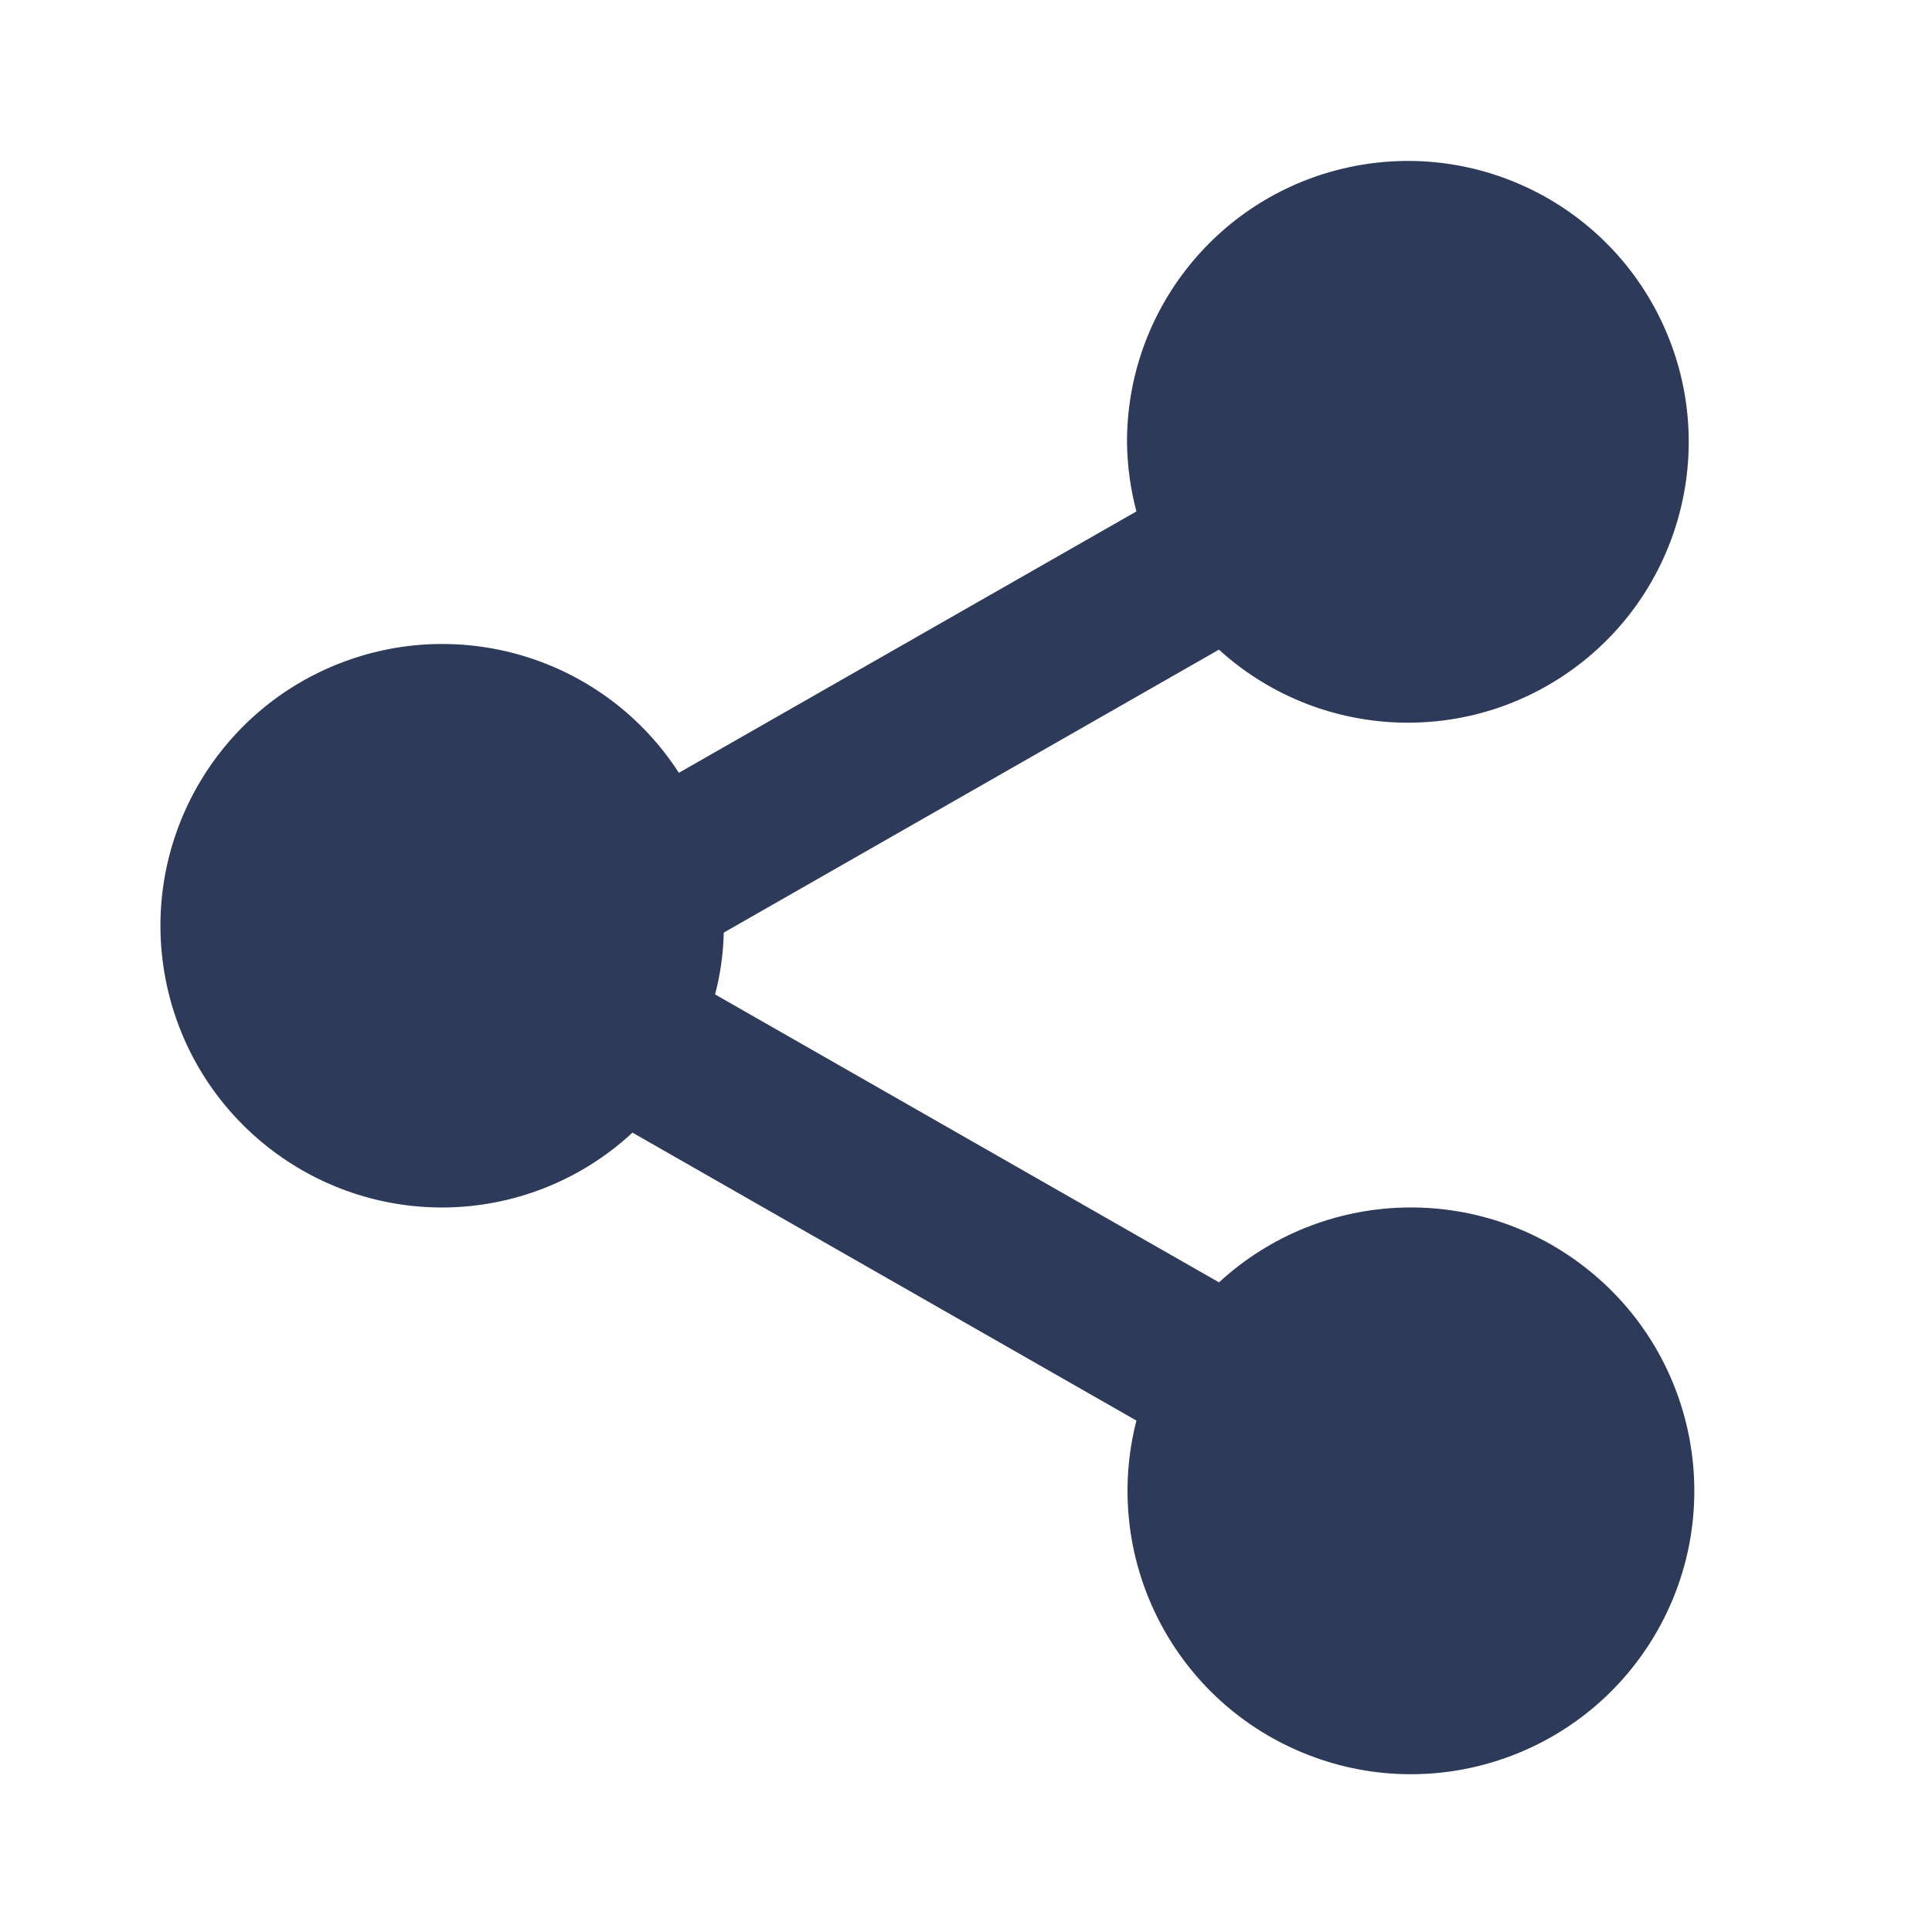
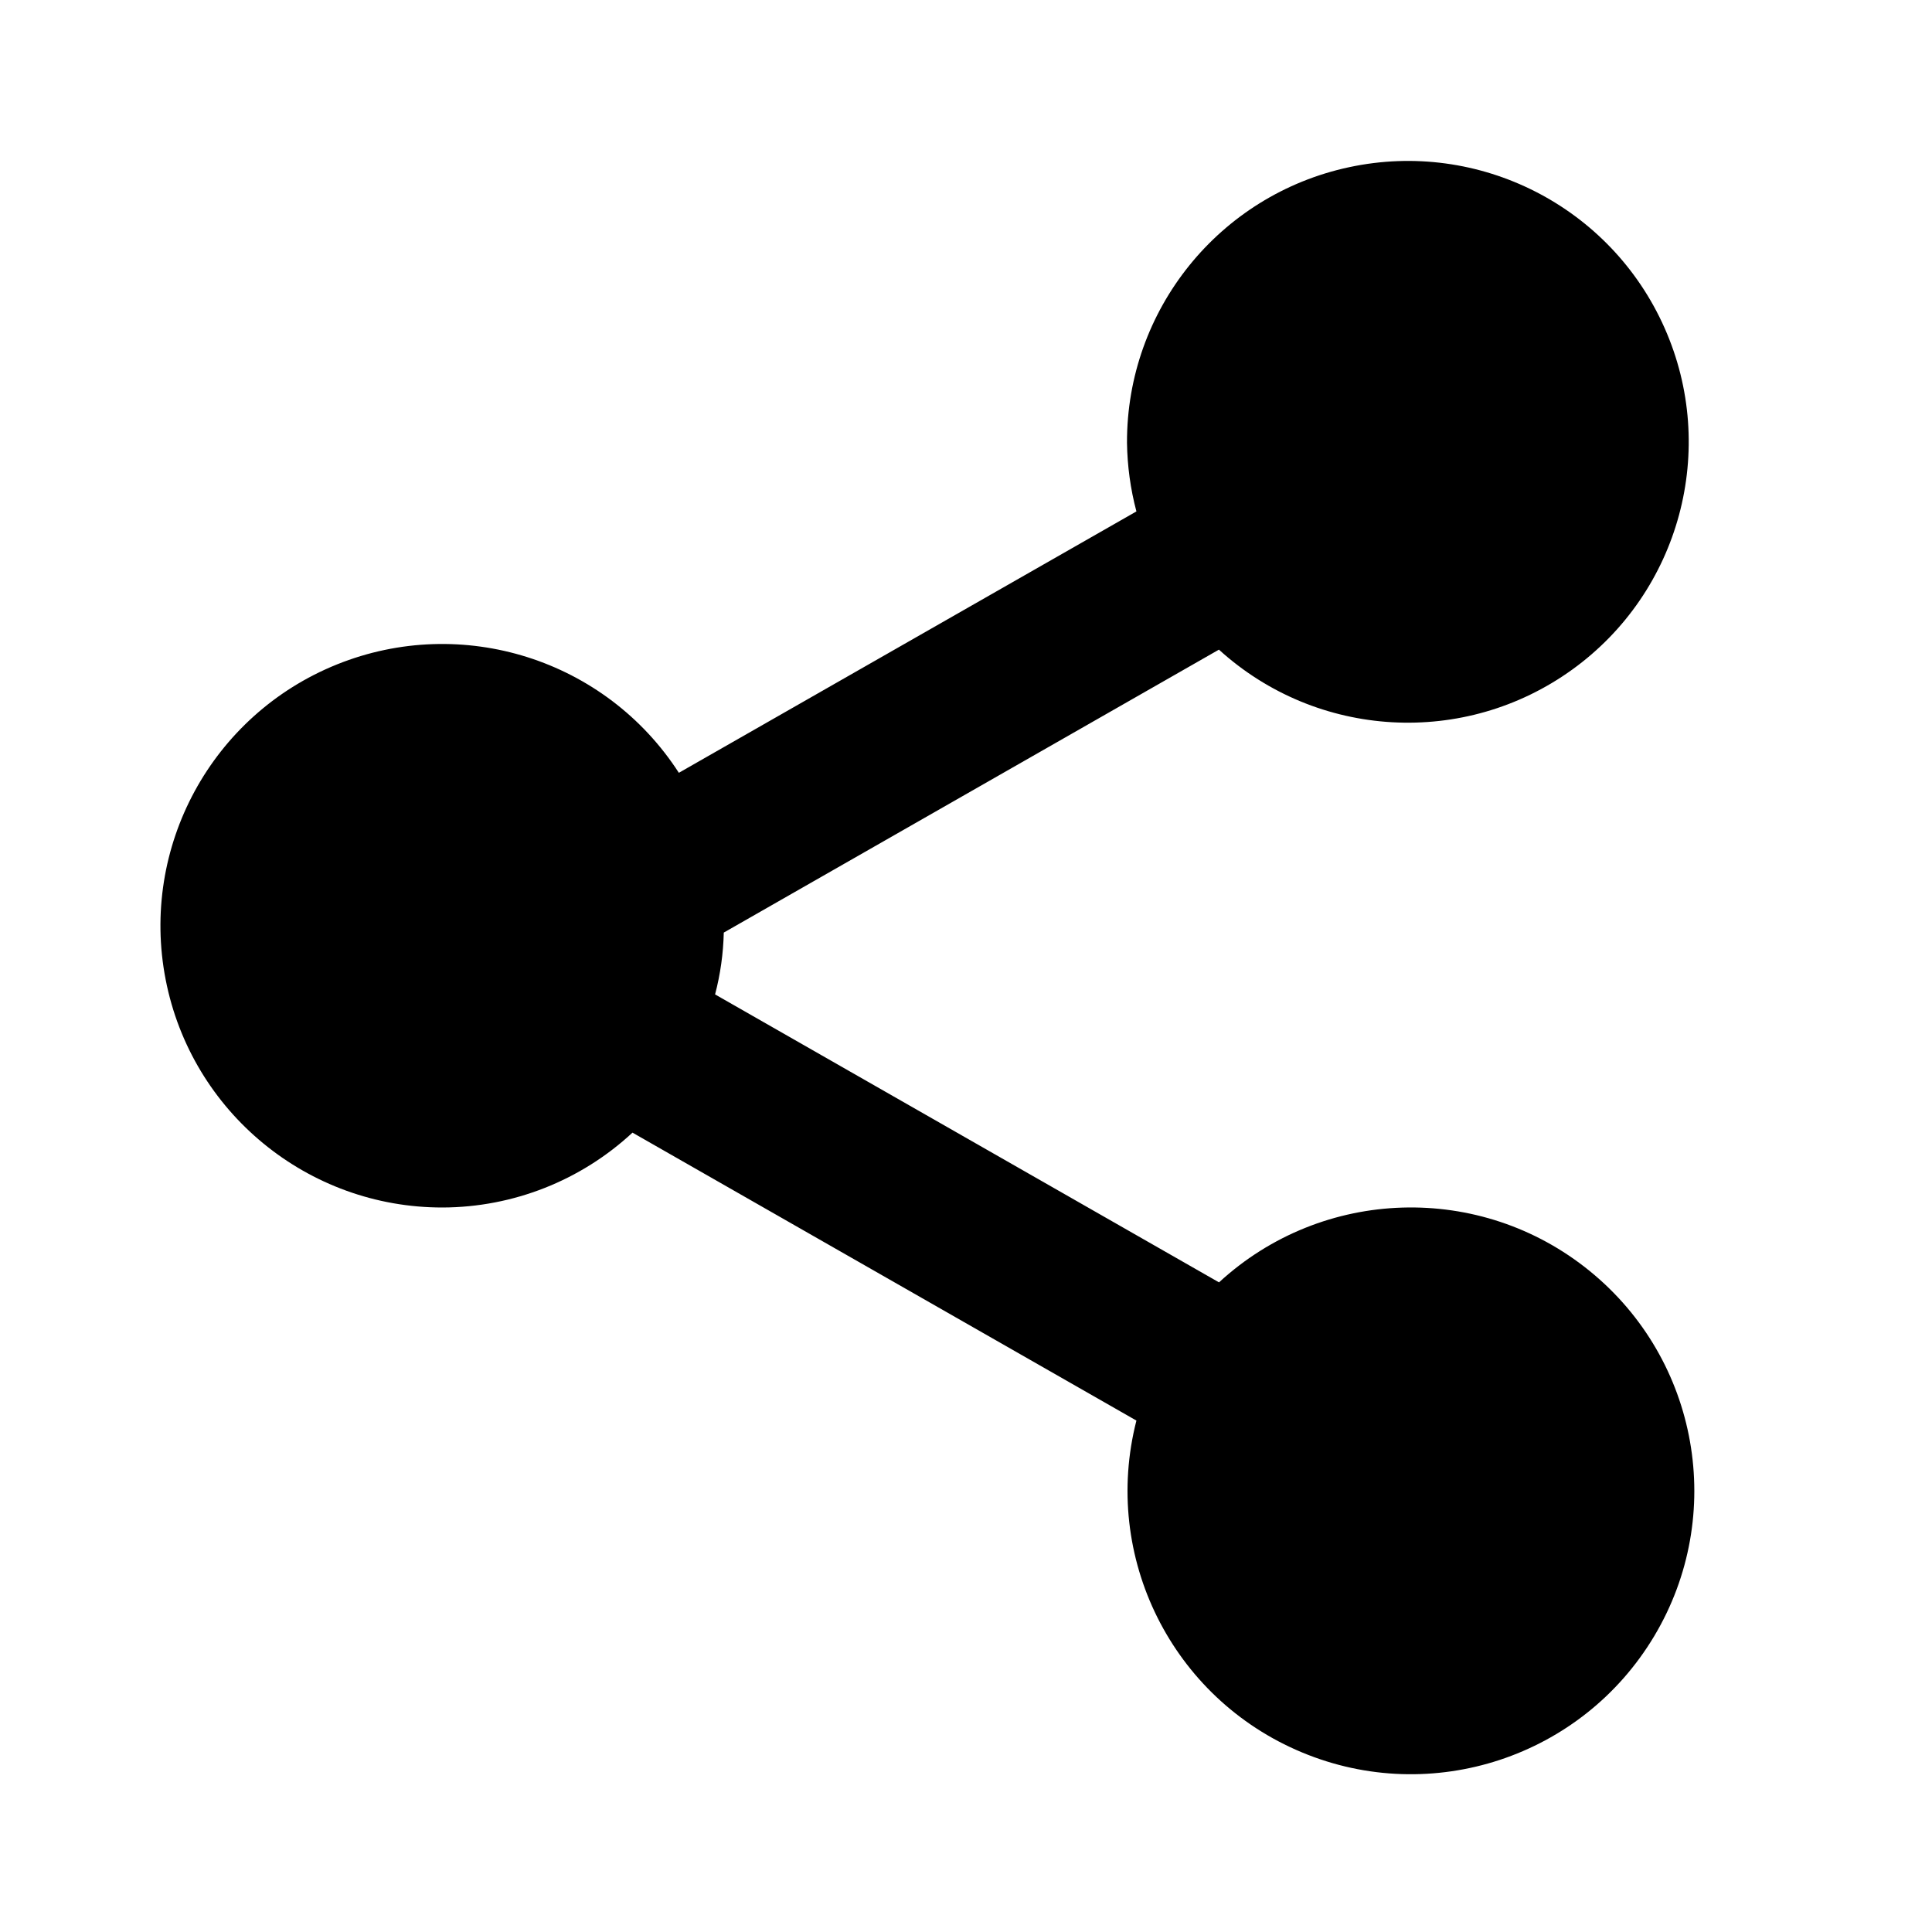
- <svg xmlns="http://www.w3.org/2000/svg" width="24" height="24" viewBox="0 0 24 24" fill="none">
-   <path d="M5.5 15C6.375 14.997 7.216 14.665 7.857 14.07L14.117 17.647C13.683 19.341 14.559 21.097 16.174 21.769C17.788 22.442 19.652 21.826 20.549 20.325C21.446 18.824 21.105 16.892 19.748 15.789C18.391 14.685 16.43 14.745 15.143 15.93L8.883 12.353C8.949 12.102 8.985 11.844 8.991 11.585L15.142 8.07C16.363 9.18 18.194 9.283 19.532 8.317C20.87 7.351 21.347 5.579 20.677 4.072C20.007 2.564 18.373 1.731 16.759 2.077C15.146 2.422 13.995 3.85 14 5.5C14.004 5.788 14.043 6.075 14.117 6.353L8.433 9.6C7.523 8.191 5.741 7.627 4.185 8.254C2.63 8.881 1.737 10.523 2.058 12.17C2.379 13.816 3.823 15.003 5.5 15Z" fill="#2E3A59" />
+ <svg xmlns="http://www.w3.org/2000/svg" viewBox="0 0 24 24">
+   <path d="M5.5 15C6.375 14.997 7.216 14.665 7.857 14.07L14.117 17.647C13.683 19.341 14.559 21.097 16.174 21.769C17.788 22.442 19.652 21.826 20.549 20.325C21.446 18.824 21.105 16.892 19.748 15.789C18.391 14.685 16.43 14.745 15.143 15.93L8.883 12.353C8.949 12.102 8.985 11.844 8.991 11.585L15.142 8.07C16.363 9.18 18.194 9.283 19.532 8.317C20.87 7.351 21.347 5.579 20.677 4.072C20.007 2.564 18.373 1.731 16.759 2.077C15.146 2.422 13.995 3.85 14 5.5C14.004 5.788 14.043 6.075 14.117 6.353L8.433 9.6C7.523 8.191 5.741 7.627 4.185 8.254C2.63 8.881 1.737 10.523 2.058 12.17C2.379 13.816 3.823 15.003 5.5 15Z" />
</svg>
